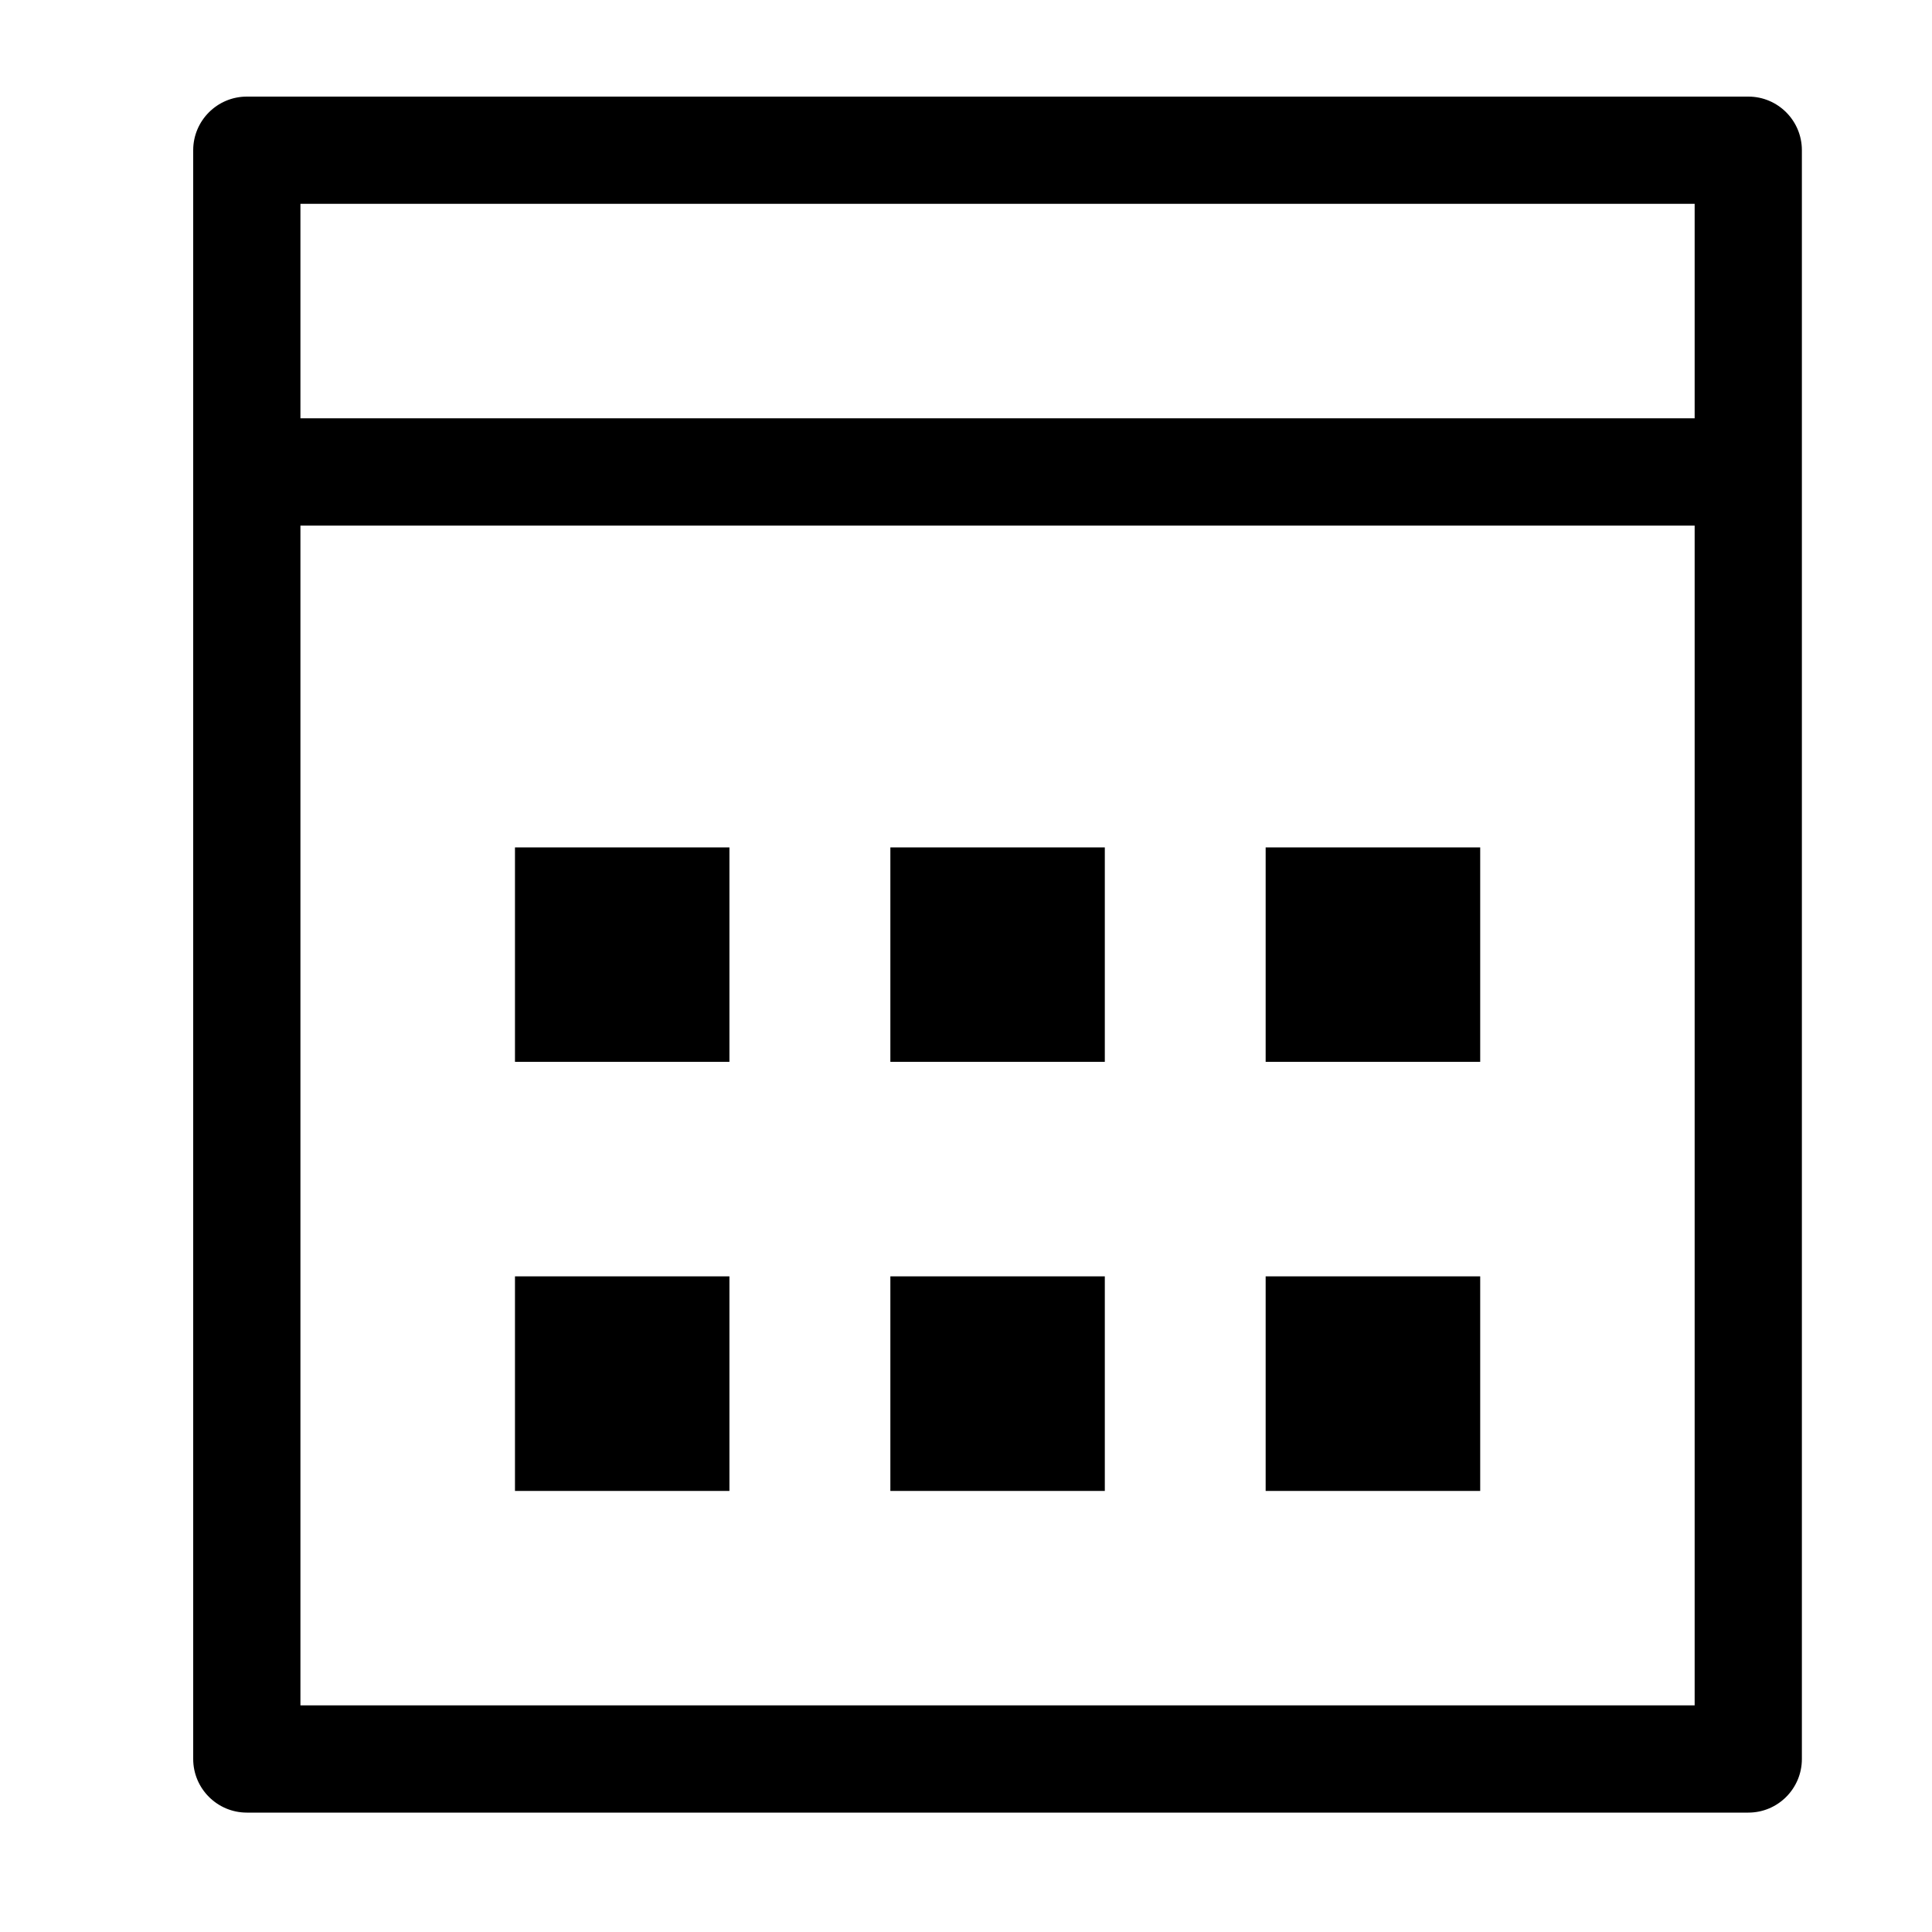
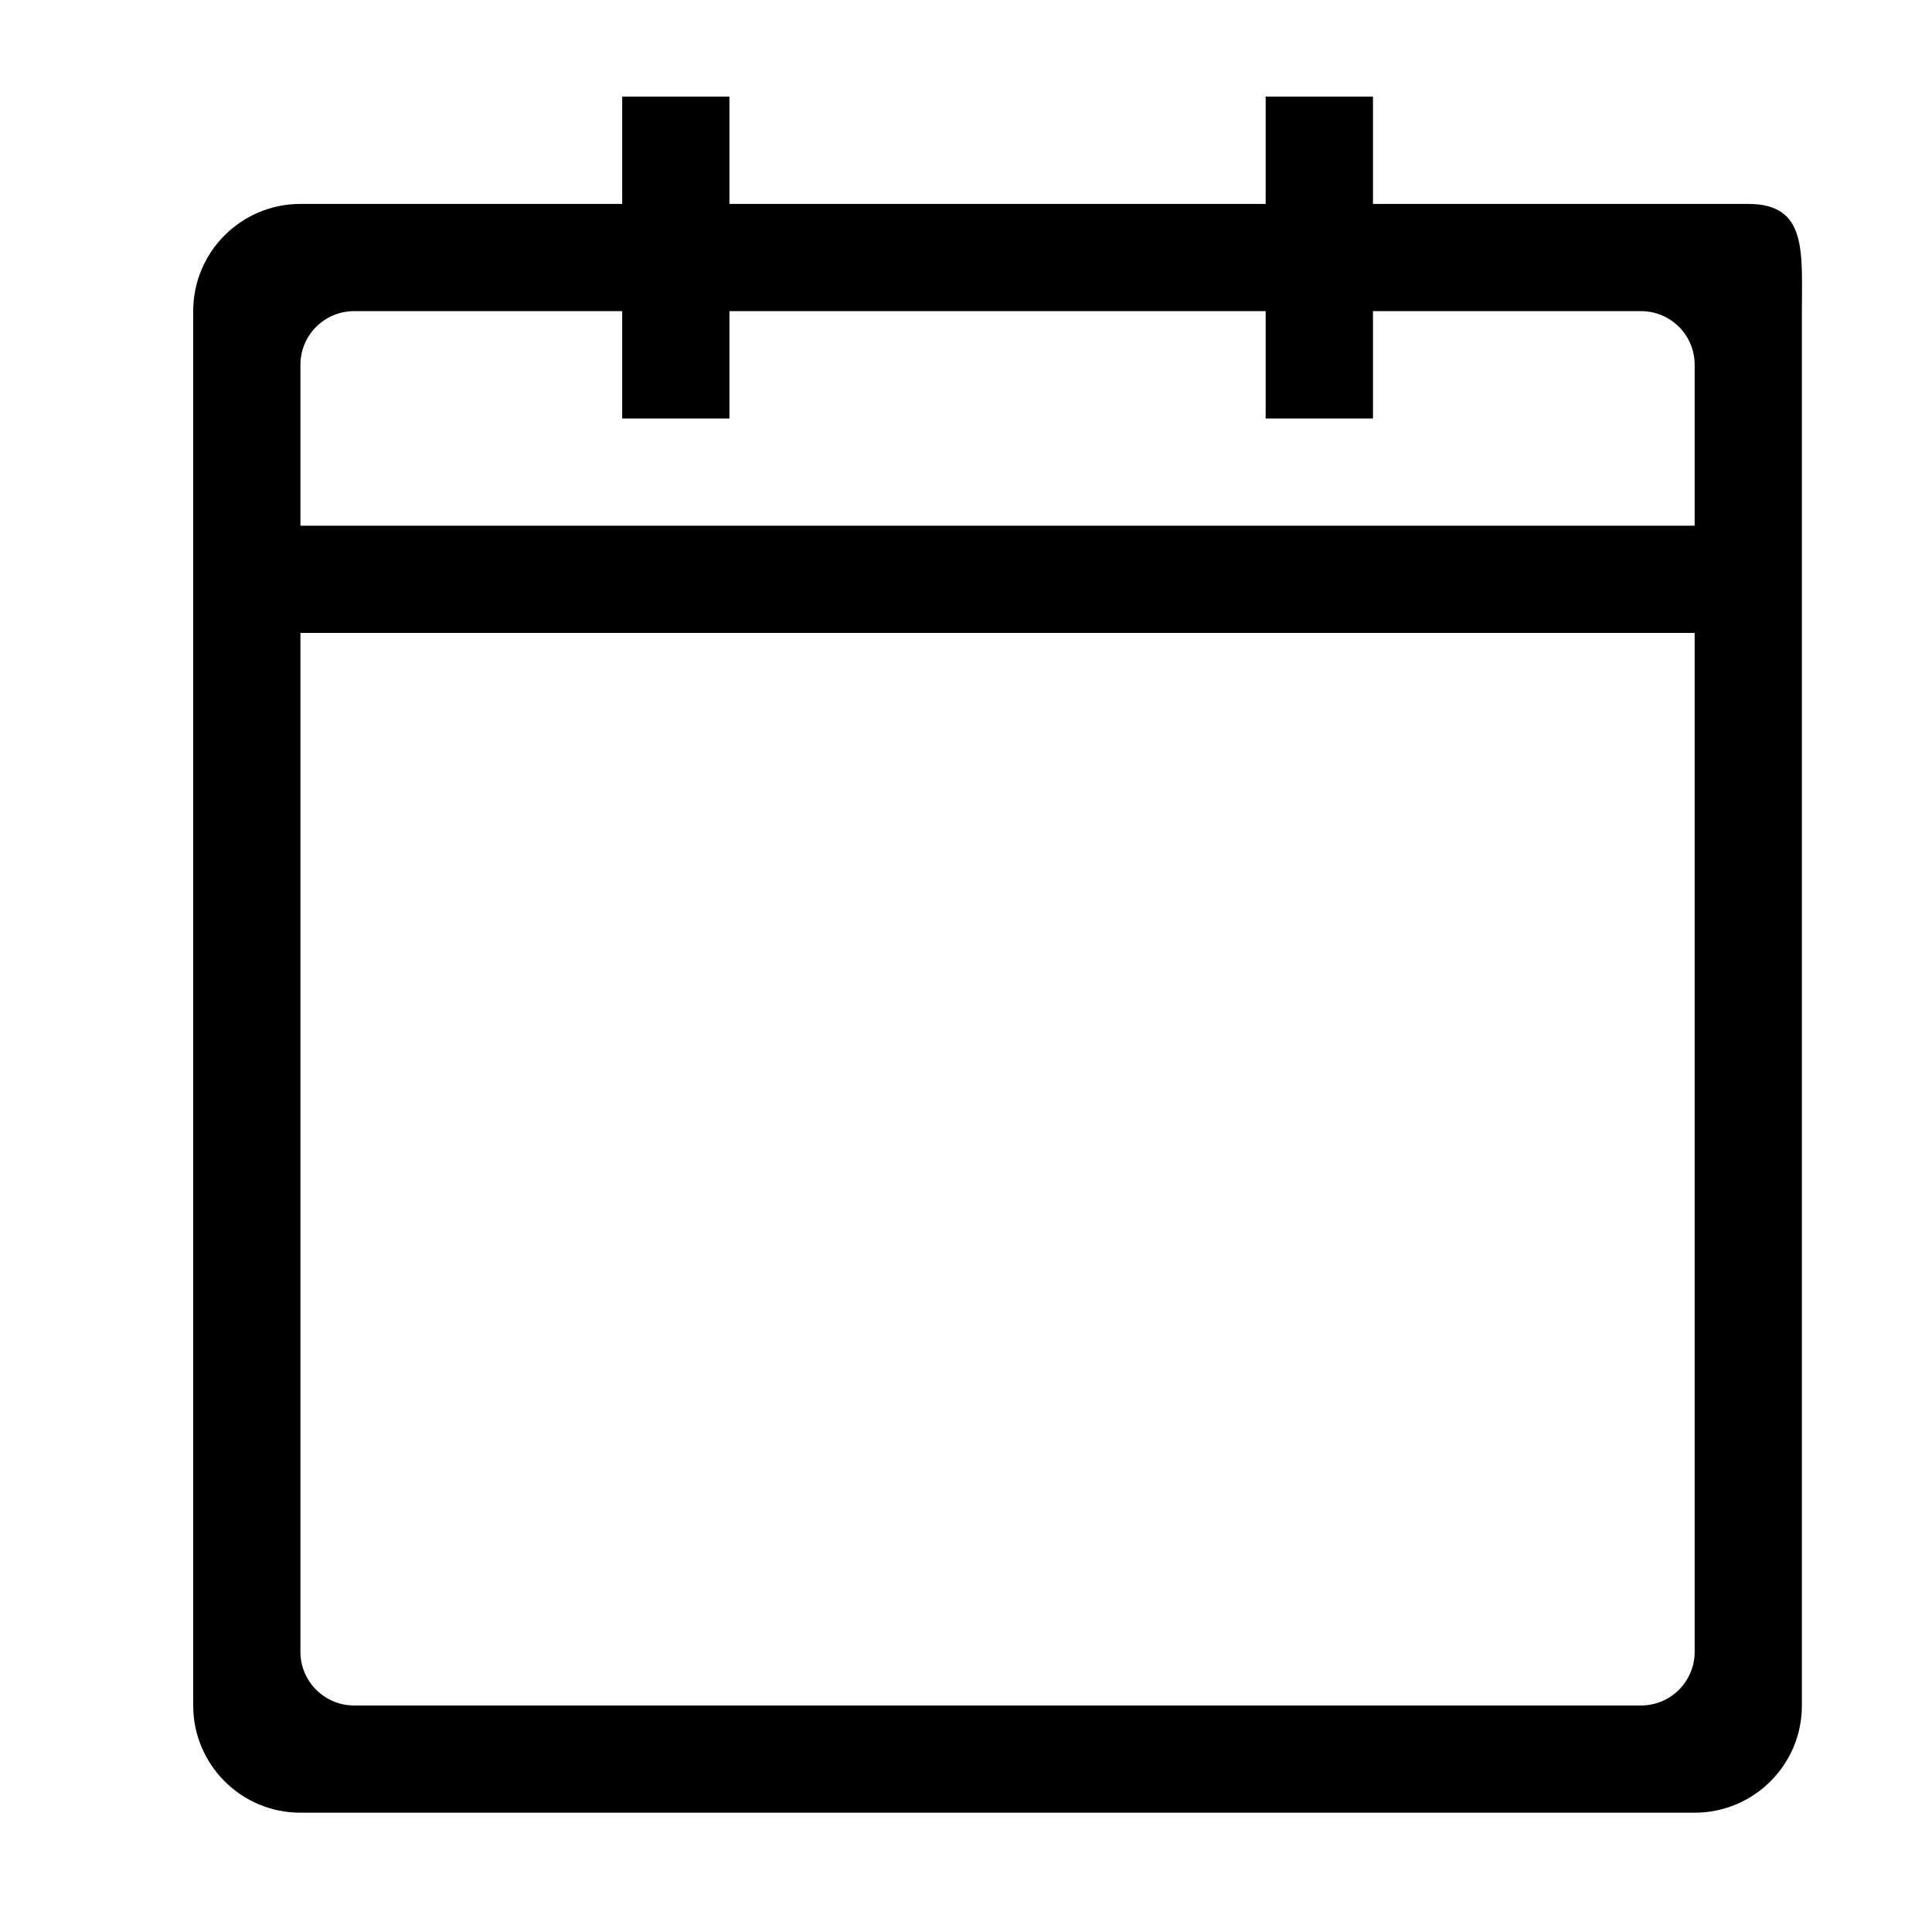
<svg xmlns="http://www.w3.org/2000/svg" width="20px" height="20px" viewBox="0 0 20 20" version="1.1">
  <g id="icon/calendar" stroke="none" stroke-width="1" fill="none" fill-rule="evenodd">
-     <path d="M18.099,18.764 L2.555,18.764 C2.249,18.764 2,18.515 2,18.209 L2,1.555 C2,1.249 2.249,1 2.555,1 L16.988,1 L16.988,1 L18.099,1 C18.405,1 18.653,1.249 18.653,1.555 L18.653,18.209 C18.653,18.515 18.405,18.764 18.099,18.764 L18.099,18.764 Z M17.543,2.11 L3.11,2.11 L3.11,4.33 L17.543,4.33 L17.543,2.11 L17.543,2.11 Z M17.543,5.441 L3.11,5.441 L3.11,17.654 L17.543,17.654 L17.543,5.441 L17.543,5.441 Z M13.102,13.213 L15.323,13.213 L15.323,15.434 L13.102,15.434 L13.102,13.213 L13.102,13.213 Z M13.102,8.772 L15.323,8.772 L15.323,10.992 L13.102,10.992 L13.102,8.772 L13.102,8.772 Z M9.217,13.213 L11.437,13.213 L11.437,15.434 L9.217,15.434 L9.217,13.213 L9.217,13.213 Z M9.217,8.772 L11.437,8.772 L11.437,10.992 L9.217,10.992 L9.217,8.772 L9.217,8.772 Z M5.331,13.213 L7.551,13.213 L7.551,15.434 L5.331,15.434 L5.331,13.213 L5.331,13.213 Z M5.331,8.772 L7.551,8.772 L7.551,10.992 L5.331,10.992 L5.331,8.772 L5.331,8.772 Z" id="Shape" fill="#000000" />
+     <path d="M17.543,18.765 L3.11,18.765 C2.497,18.765 2,18.268 2,17.655 L2,6.552 L2,5.442 L2,3.221 C2,2.608 2.497,2.111 3.11,2.111 L6.441,2.111 L6.441,1 L7.551,1 L7.551,2.111 L13.102,2.111 L13.102,1 L14.213,1 L14.213,2.111 L18.098,2.111 C18.711,2.111 18.653,2.608 18.653,3.221 L18.653,5.442 L18.653,6.552 L18.653,17.655 C18.654,18.268 18.156,18.765 17.543,18.765 L17.543,18.765 Z M17.543,3.777 C17.543,3.469 17.295,3.221 16.988,3.221 L14.213,3.221 L14.213,4.332 L13.102,4.332 L13.102,3.221 L7.551,3.221 L7.551,4.332 L6.441,4.332 L6.441,3.221 L3.665,3.221 C3.359,3.221 3.11,3.469 3.11,3.777 L3.11,5.442 L17.543,5.442 L17.543,3.777 L17.543,3.777 Z M17.543,6.552 L3.11,6.552 L3.11,17.1 C3.11,17.406 3.359,17.655 3.666,17.655 L16.988,17.655 C17.295,17.655 17.543,17.406 17.543,17.1 L17.543,6.552 L17.543,6.552 Z" id="Shape" fill="#000000" />
  </g>
</svg>
